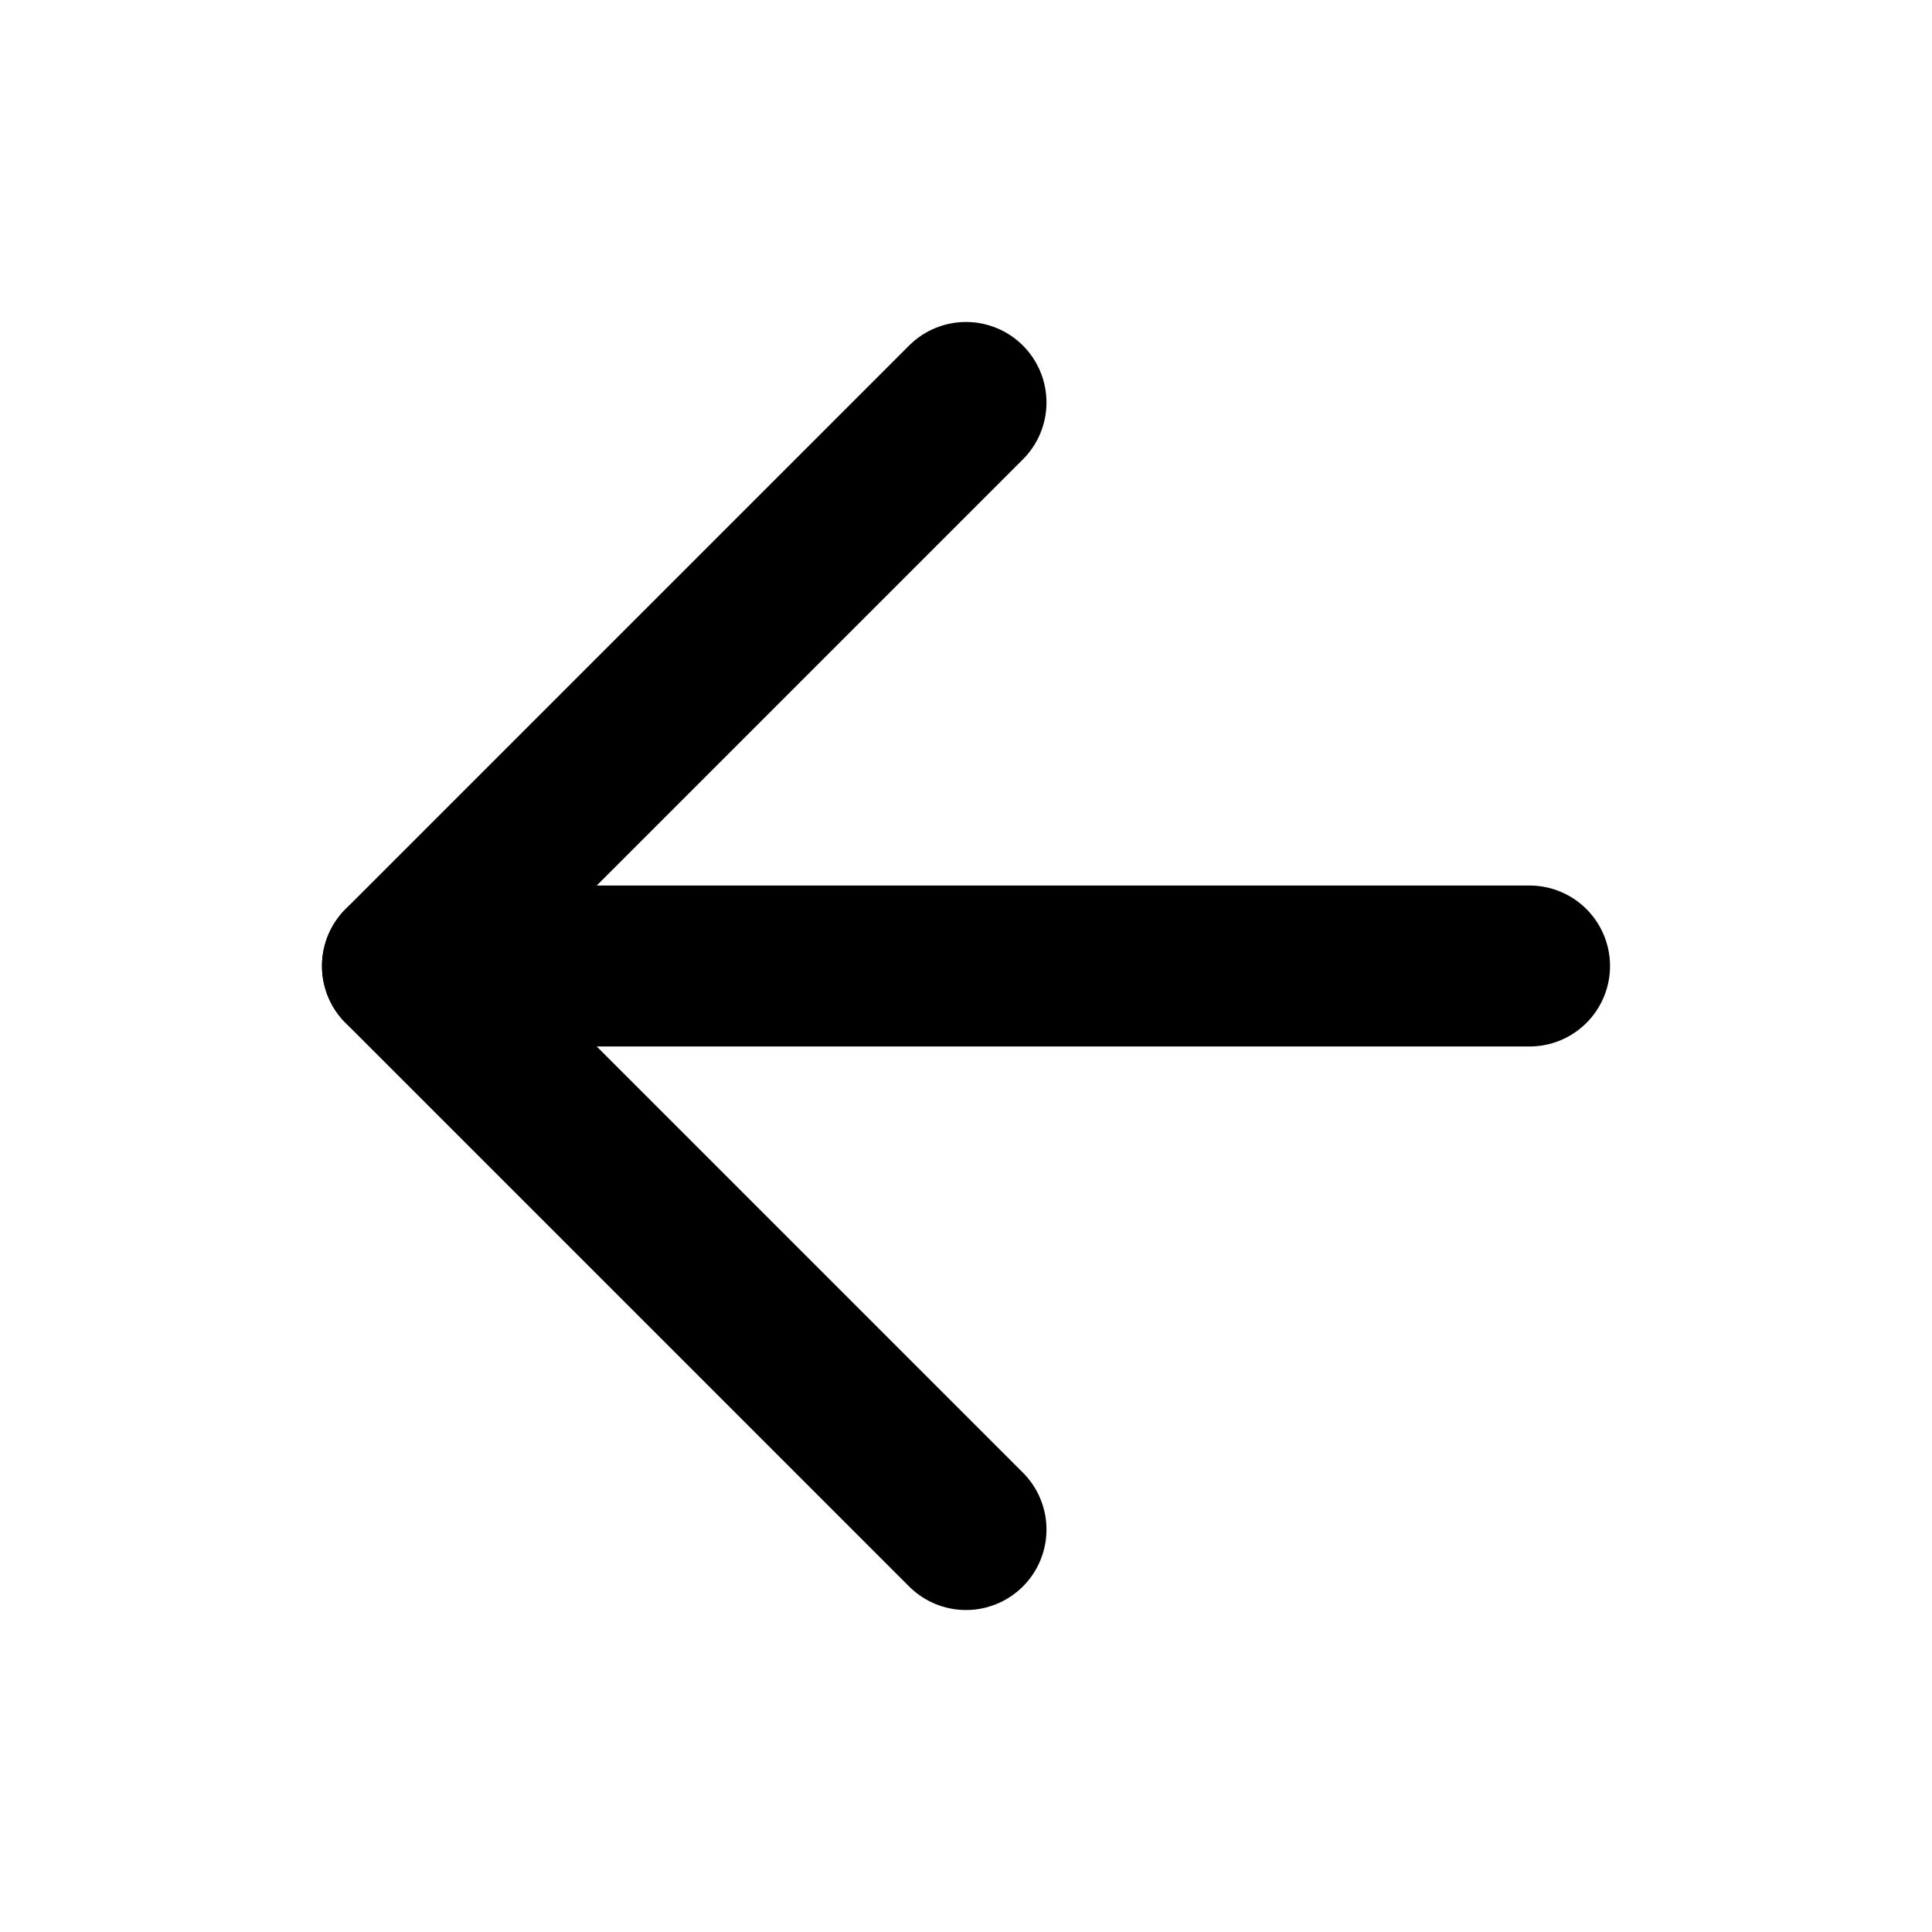
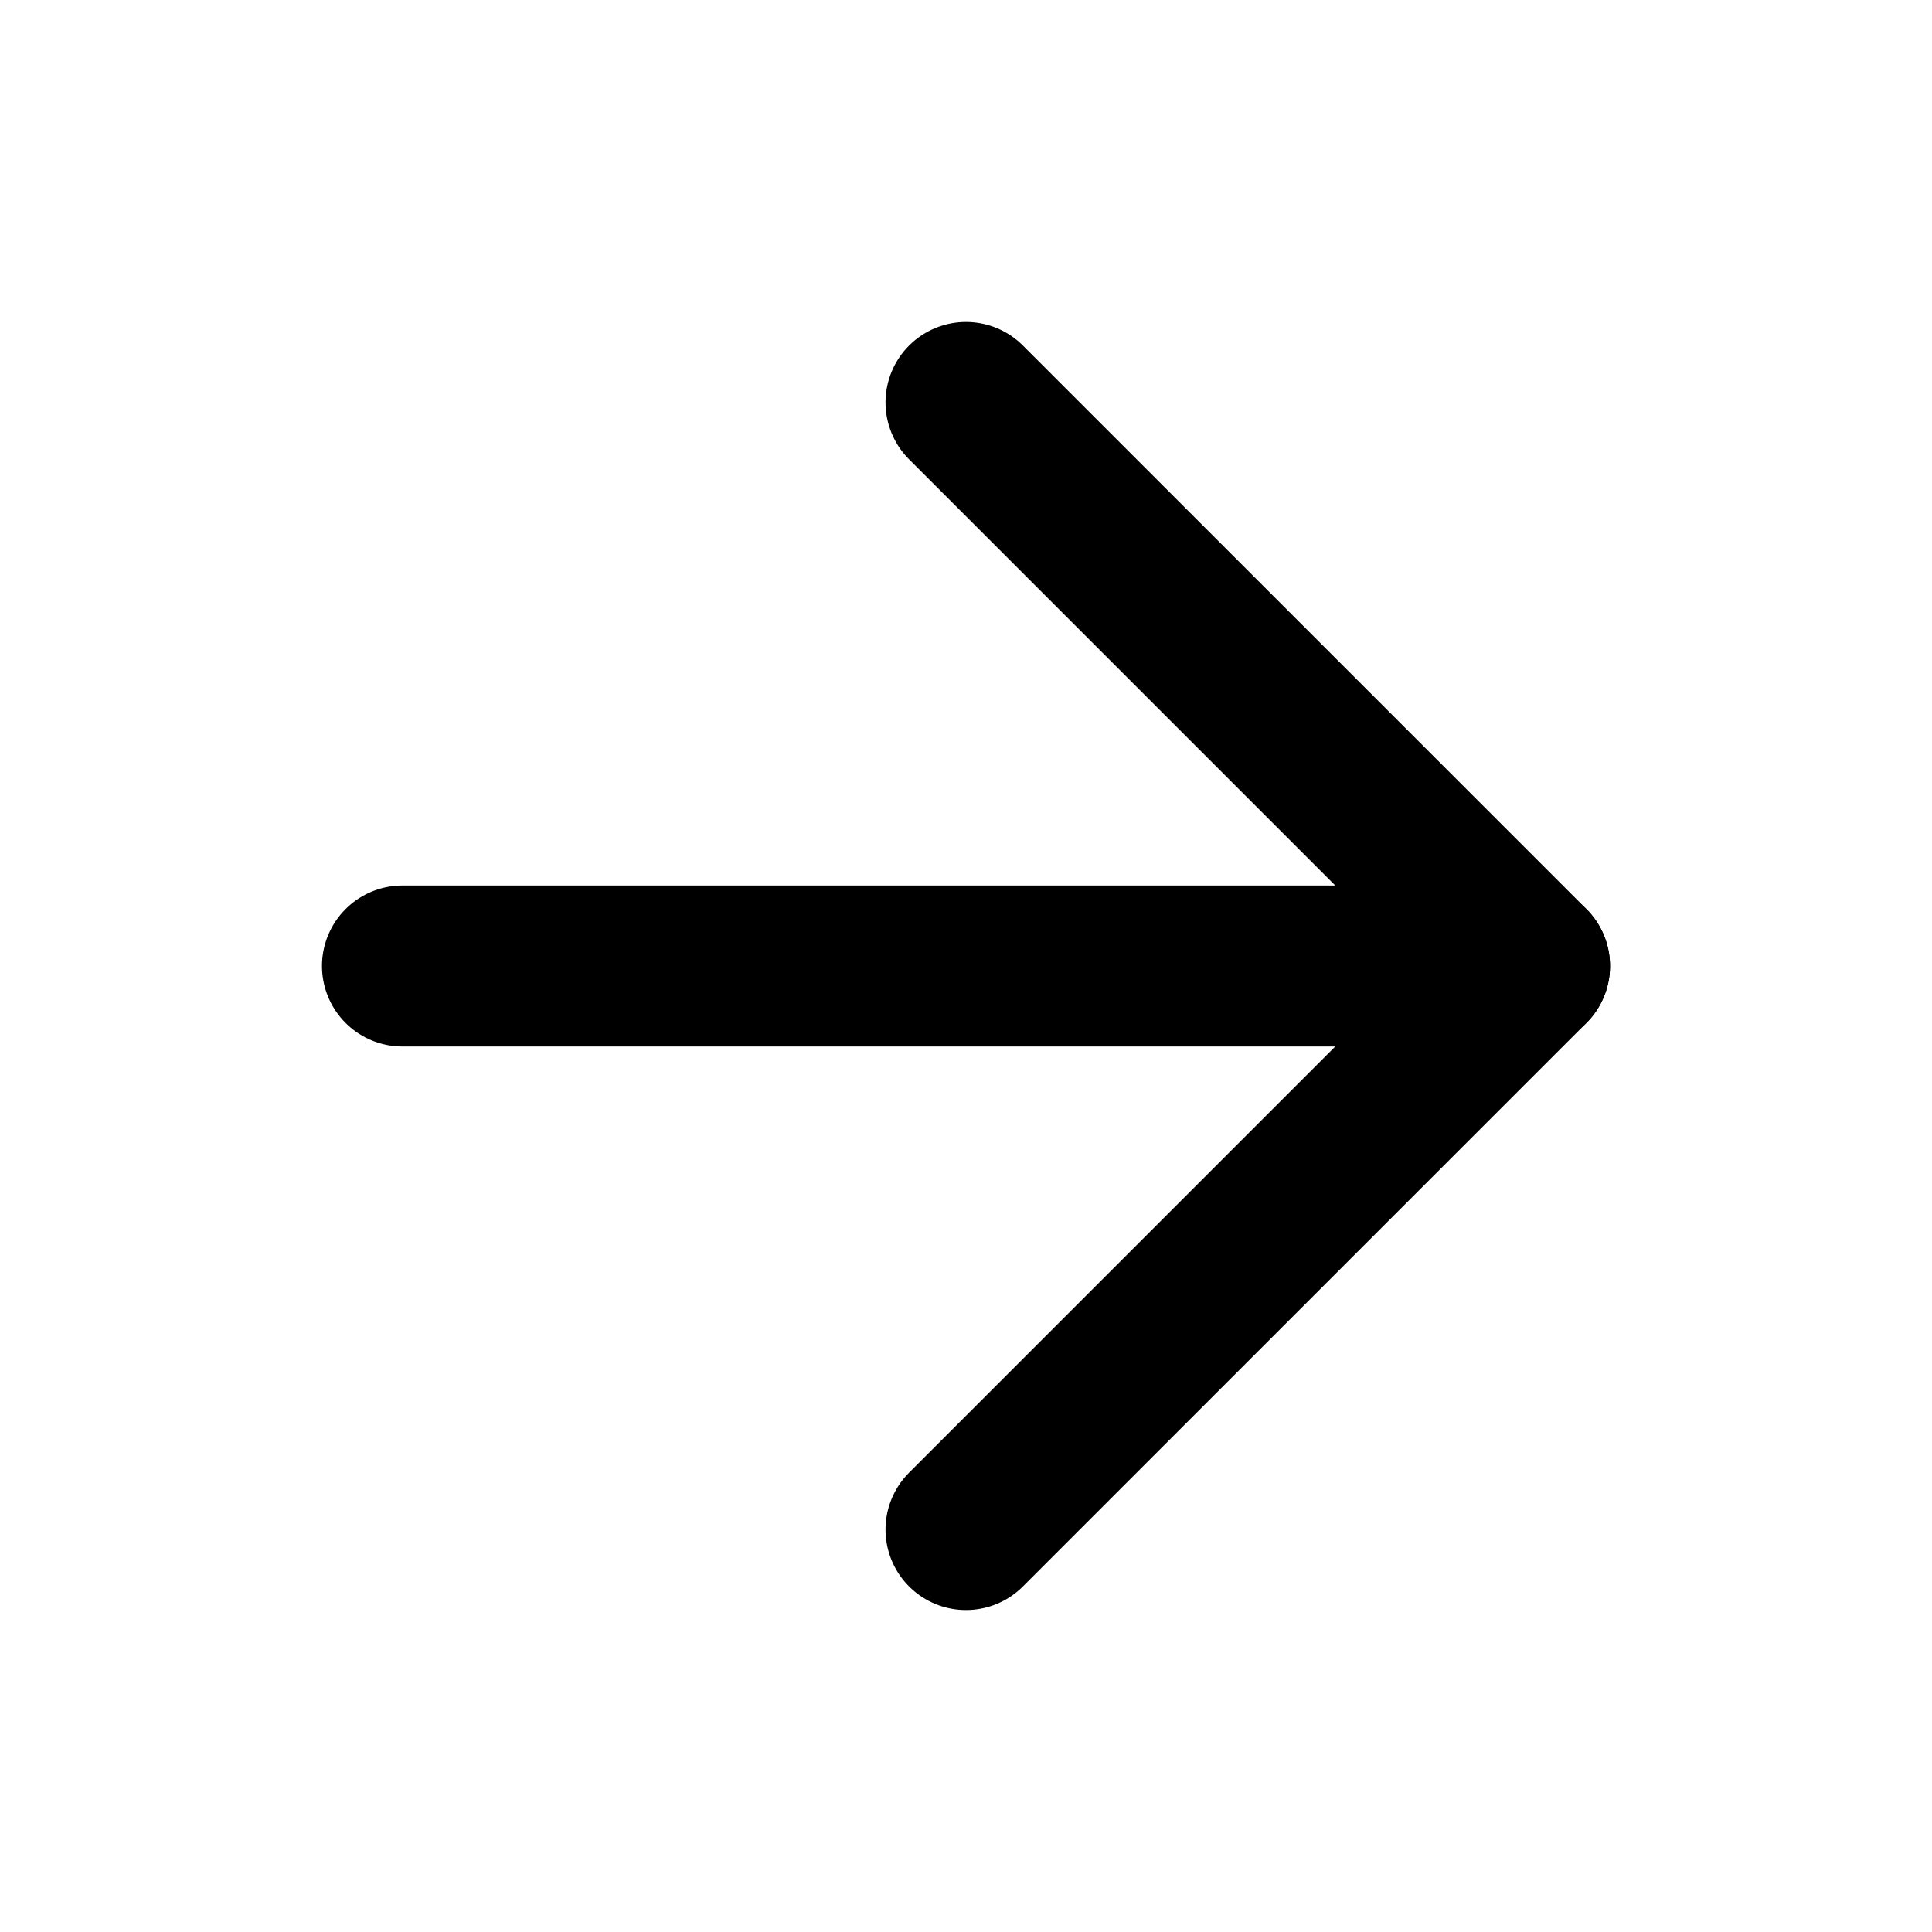
<svg xmlns="http://www.w3.org/2000/svg" width="16" height="16" viewBox="0 0 16 16" fill="none">
-   <path d="M12.667 8H3.333" stroke="black" stroke-width="1.333" stroke-linecap="round" stroke-linejoin="round" />
-   <path d="M8 12.667L3.333 8L8 3.333" stroke="black" stroke-width="1.333" stroke-linecap="round" stroke-linejoin="round" />
+   <path d="M3.333 8H12.667" stroke="black" stroke-width="1.333" stroke-linecap="round" stroke-linejoin="round" />
+   <path d="M8 12.667L12.667 8L8 3.333" stroke="black" stroke-width="1.333" stroke-linecap="round" stroke-linejoin="round" />
</svg>
